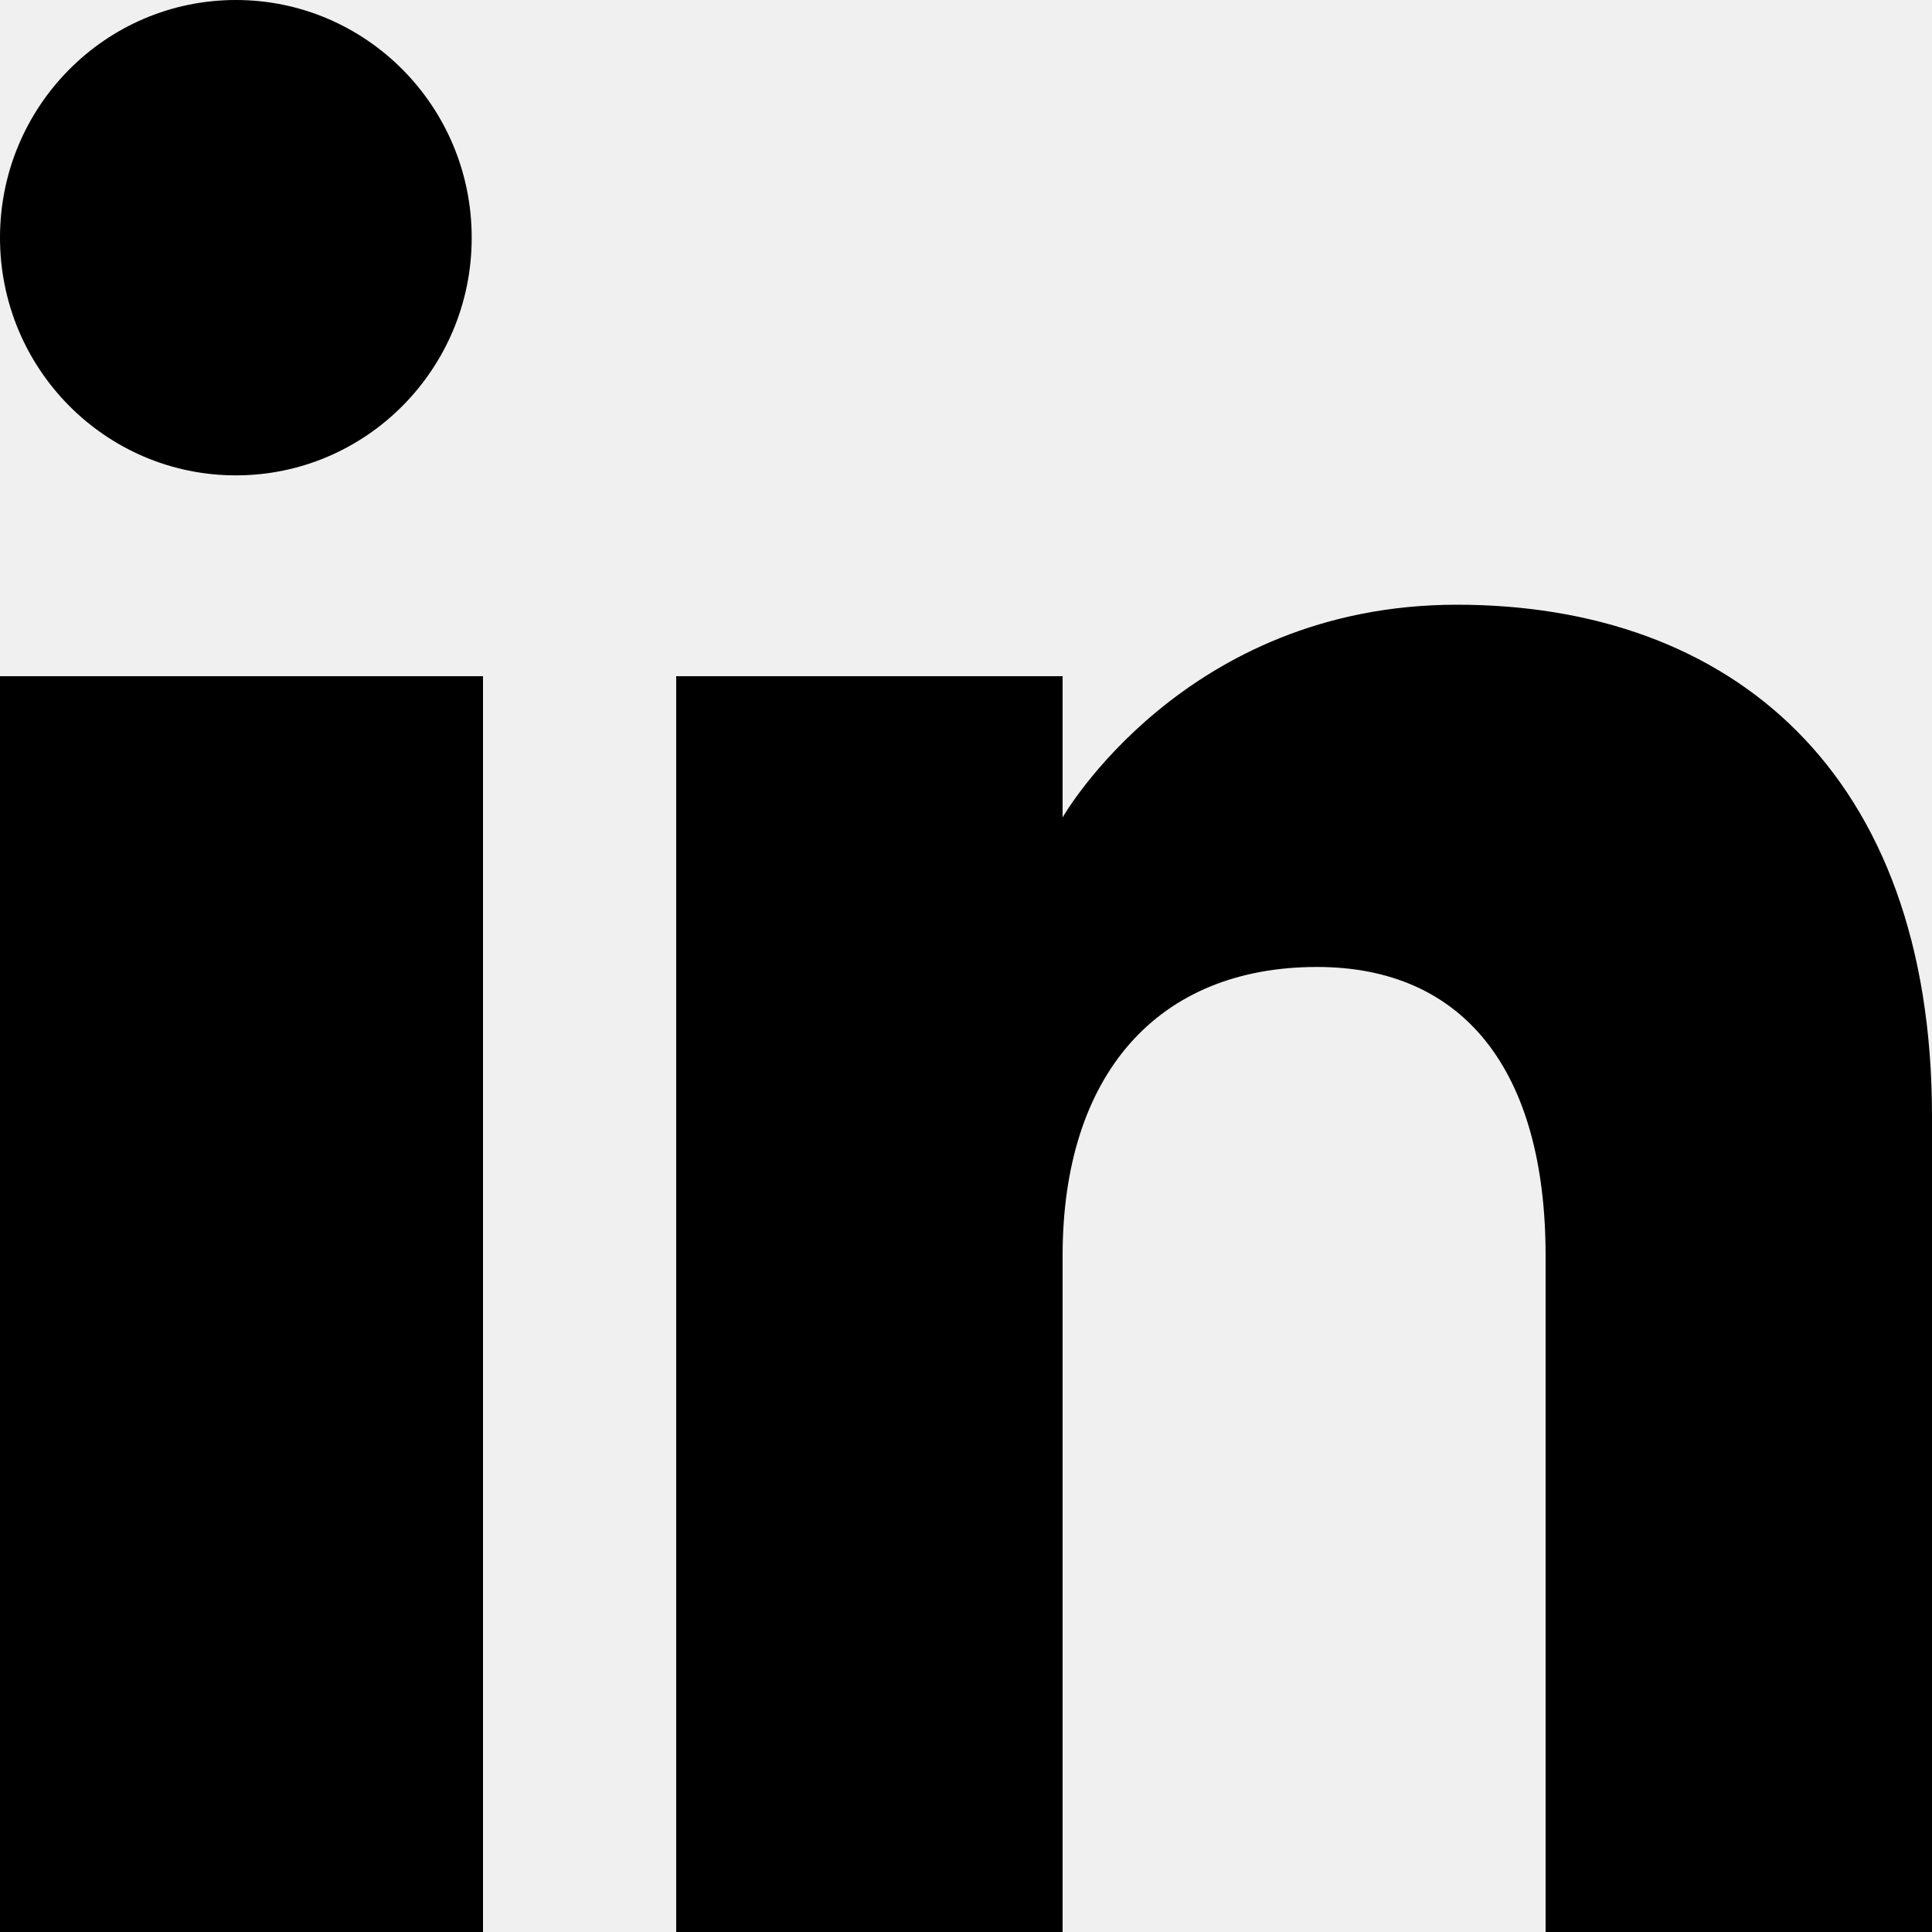
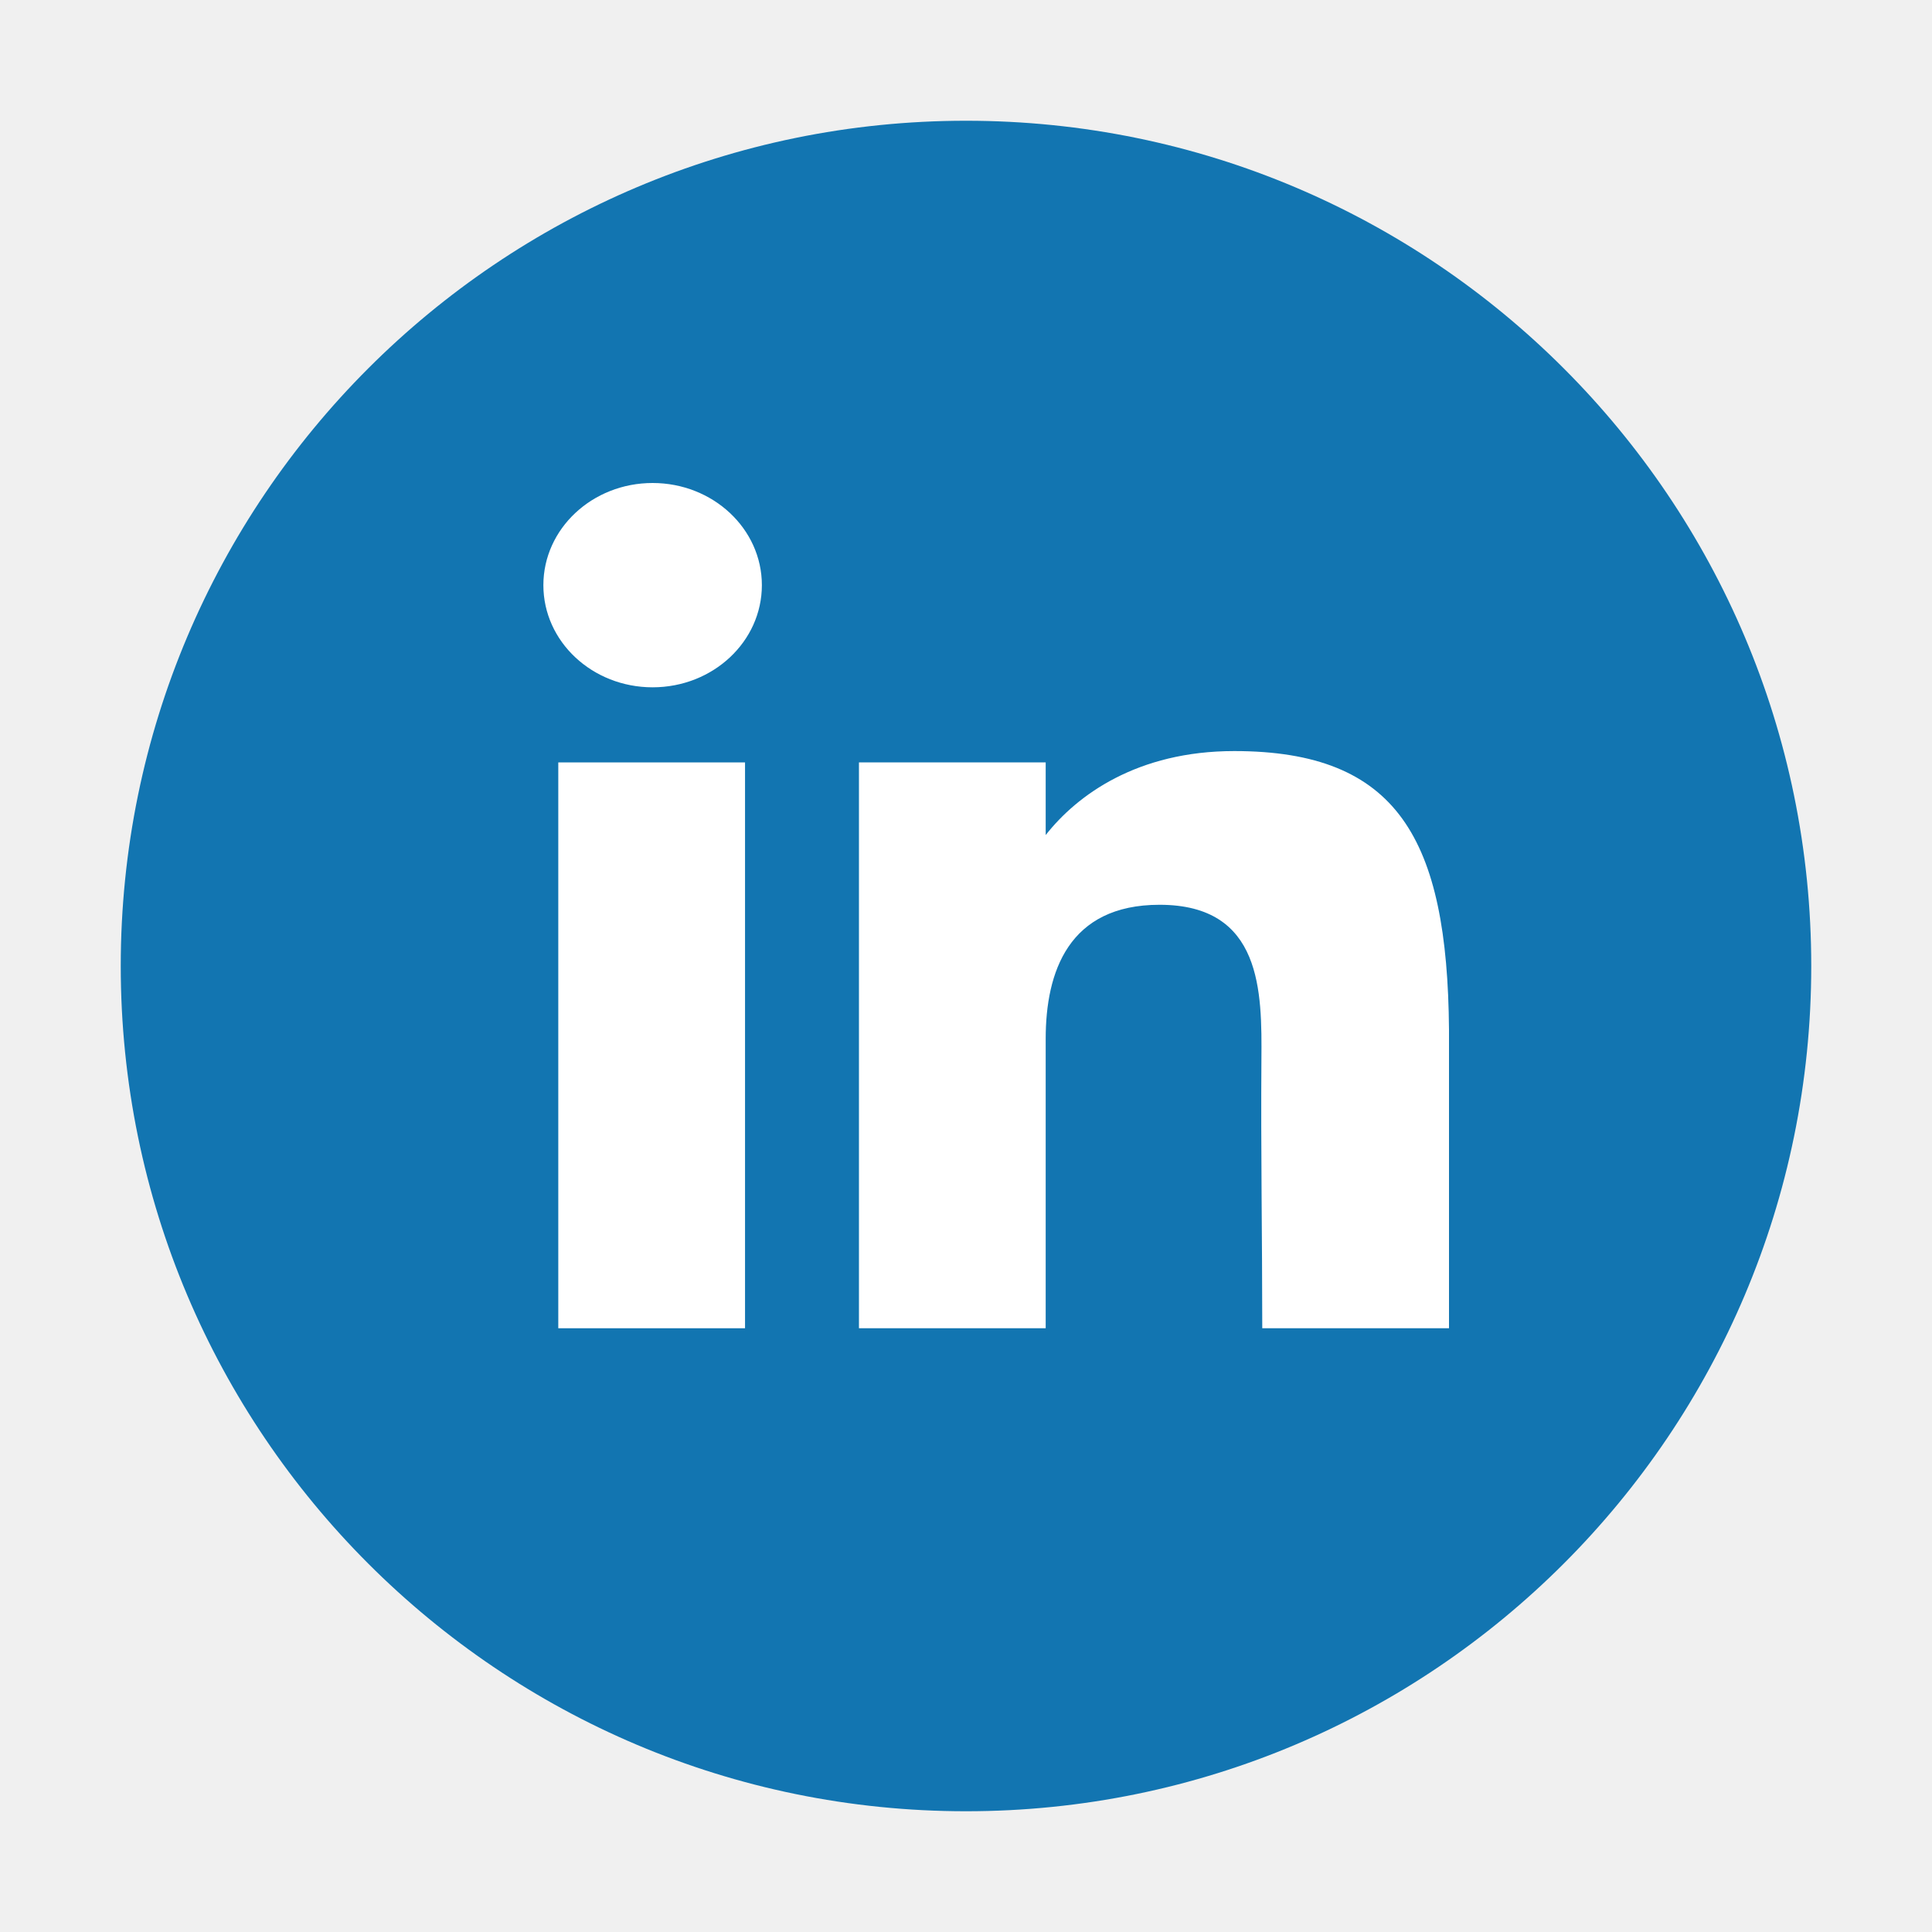
- <svg xmlns="http://www.w3.org/2000/svg" width="800px" height="800px" viewBox="0 0 20 20" version="1.1">
-   <defs>
- 
- </defs>
-   <g id="Page-1" stroke="none" stroke-width="1" fill="none" fill-rule="evenodd">
-     <g id="Dribbble-Light-Preview" transform="translate(-180, -7479)" fill="#000000">
-       <g id="icons" transform="translate(56, 160)">
-         <path d="M144,7339 L140,7339 L140,7332.001 C140,7330.081 139.153,7329.01 137.634,7329.01 C135.981,7329.01 135,7330.126 135,7332.001 L135,7339 L131,7339 L131,7326 L135,7326 L135,7327.462 C135,7327.462 136.255,7325.26 139.083,7325.26 C141.912,7325.26 144,7326.986 144,7330.558 L144,7339 L144,7339 Z M126.442,7323.921 C125.093,7323.921 124,7322.819 124,7321.46 C124,7320.102 125.093,7319 126.442,7319 C127.79,7319 128.883,7320.102 128.883,7321.46 C128.884,7322.819 127.79,7323.921 126.442,7323.921 L126.442,7323.921 Z M124,7339 L129,7339 L129,7326 L124,7326 L124,7339 Z" id="linkedin-[#161]">
- 
- </path>
-       </g>
-     </g>
-   </g>
+ <svg xmlns="http://www.w3.org/2000/svg" width="800px" height="800px" viewBox="0 0 32 32" fill="none">
+   <rect x="2" y="2" width="28" height="28" rx="14" fill="#1275B1" />
+   <path d="M12.619 9.692C12.619 10.627 11.809 11.384 10.809 11.384C9.81 11.384 9 10.627 9 9.692C9 8.758 9.81 8 10.809 8C11.809 8 12.619 8.758 12.619 9.692Z" fill="white" />
+   <path d="M9.247 12.628H12.34V22H9.247V12.628Z" fill="white" />
+   <path d="M17.32 12.628H14.227V22H17.32C17.32 22 17.32 19.05 17.32 17.205C17.32 16.098 17.698 14.986 19.206 14.986C20.911 14.986 20.901 16.434 20.893 17.557C20.882 19.024 20.907 20.522 20.907 22H24V17.054C23.974 13.895 23.151 12.44 20.443 12.44C18.835 12.44 17.839 13.17 17.32 13.831V12.628Z" fill="white" />
</svg>
